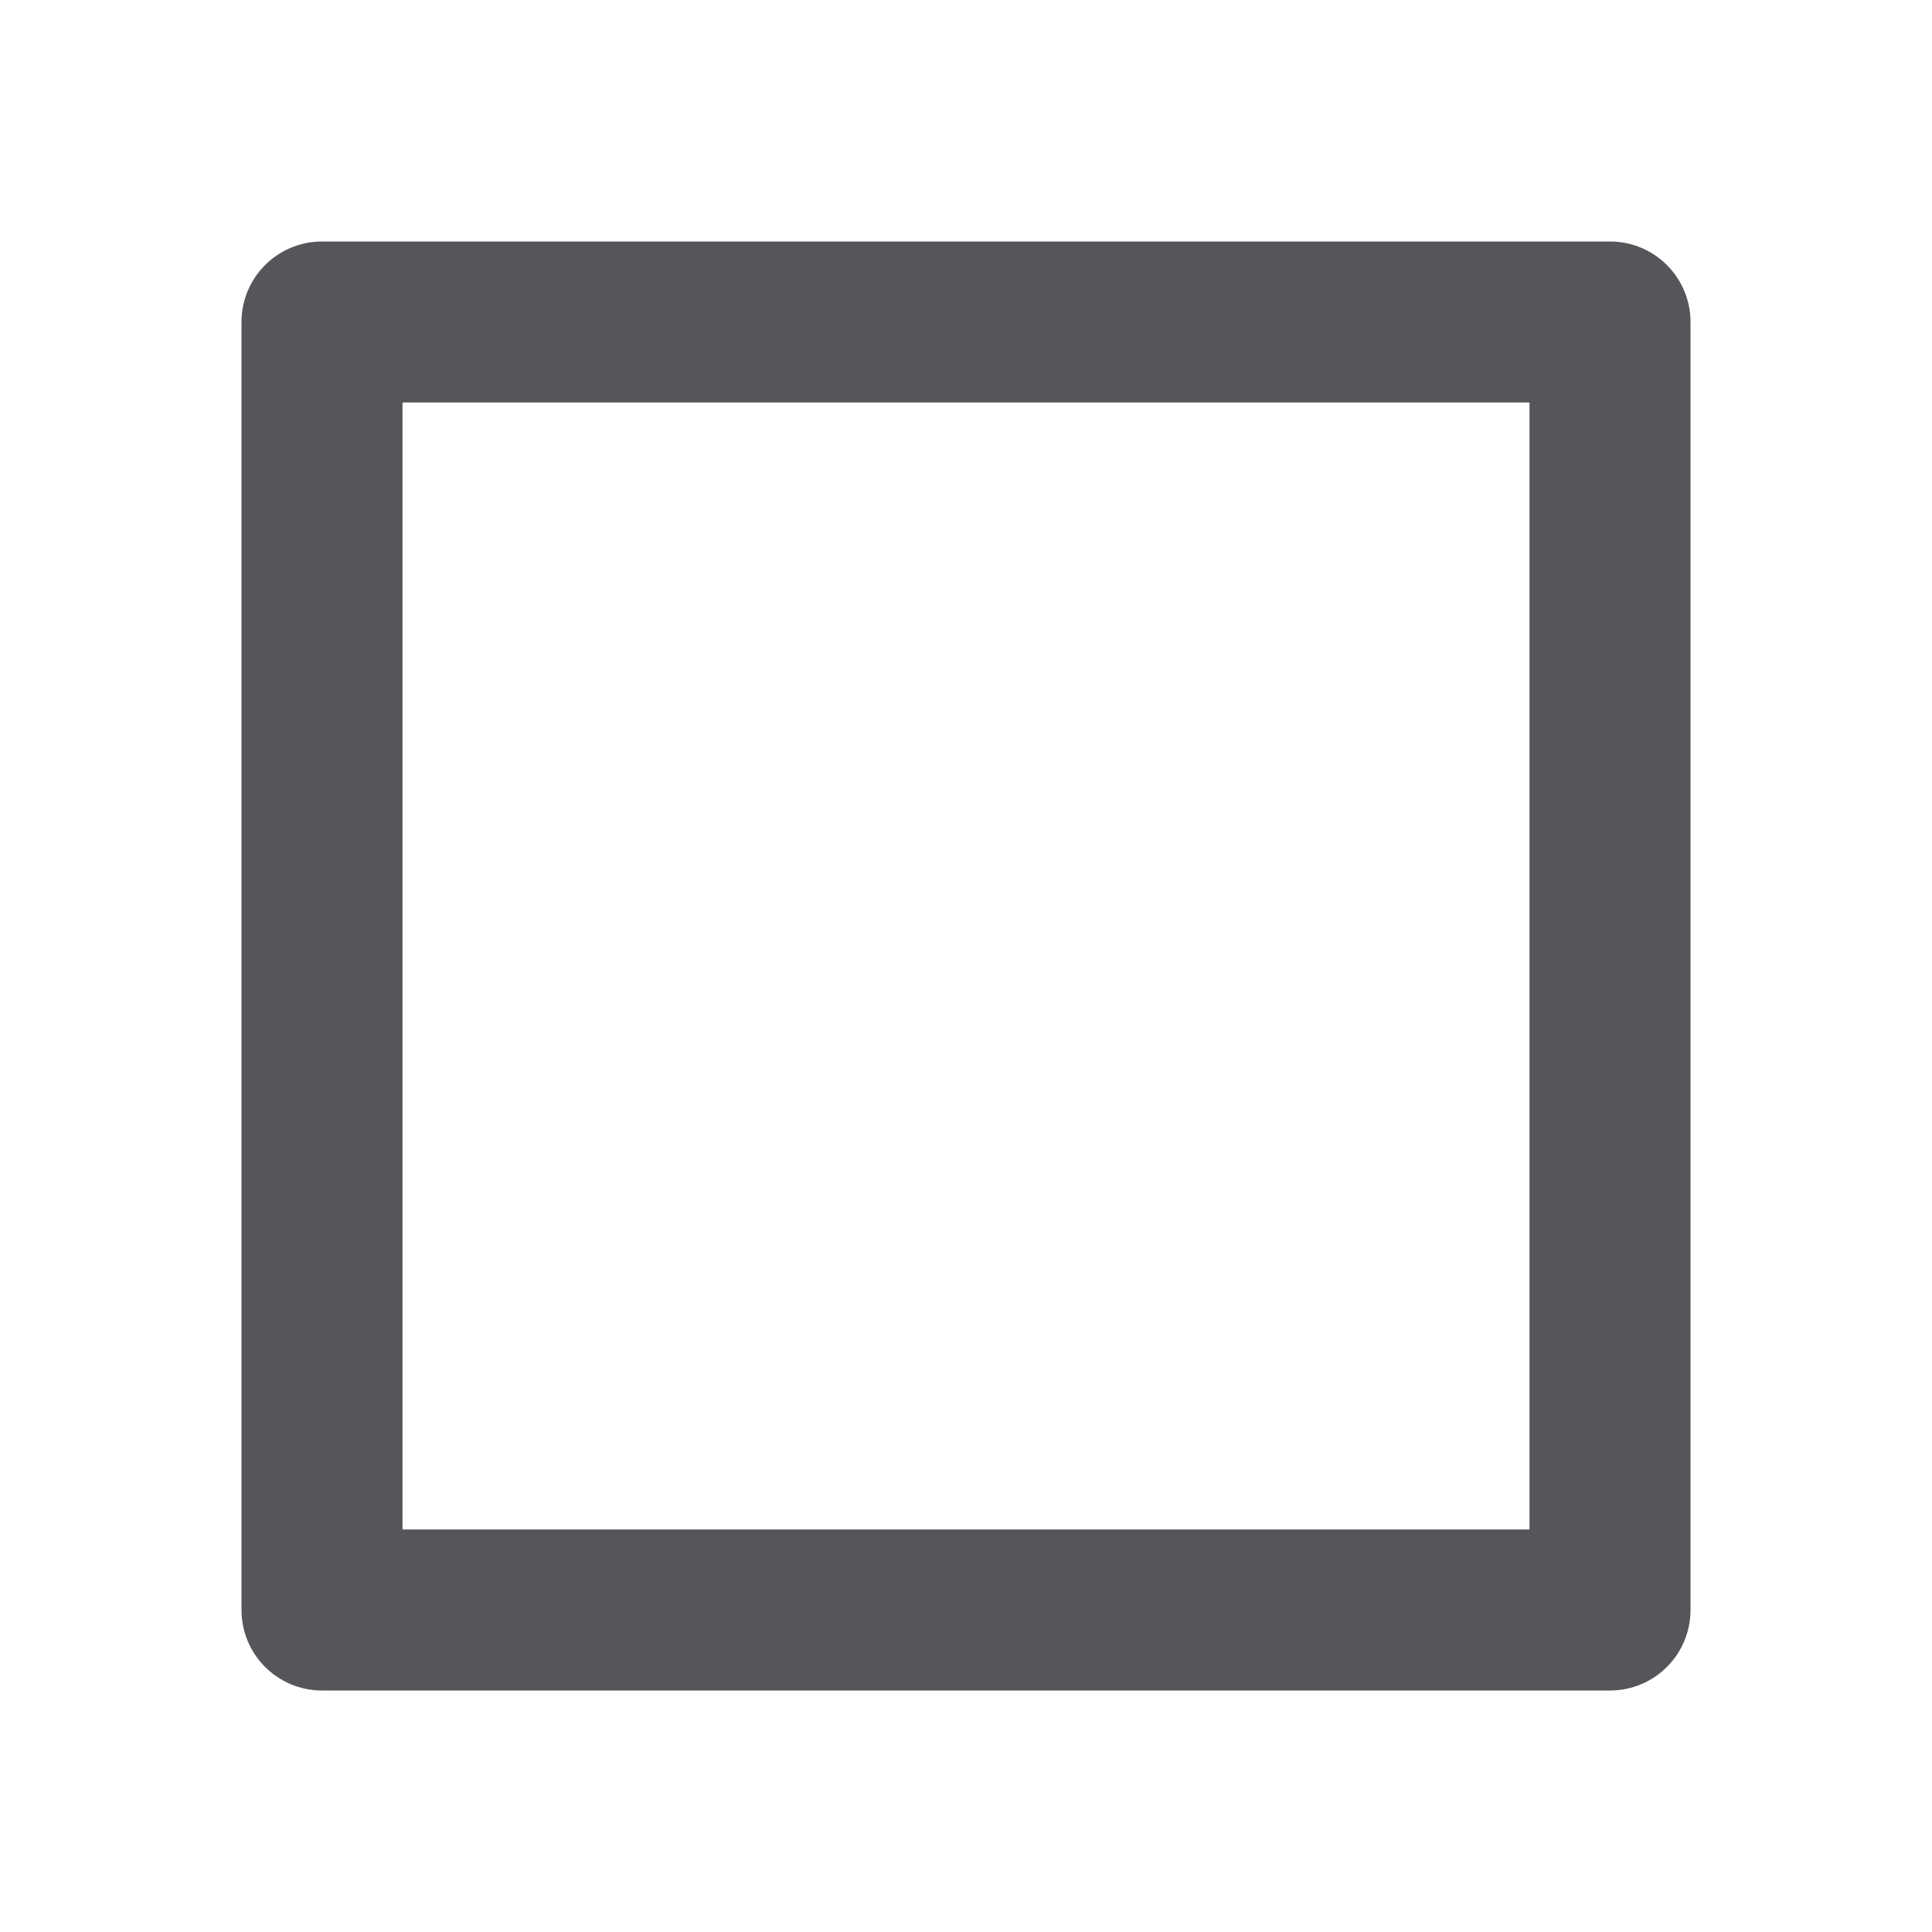
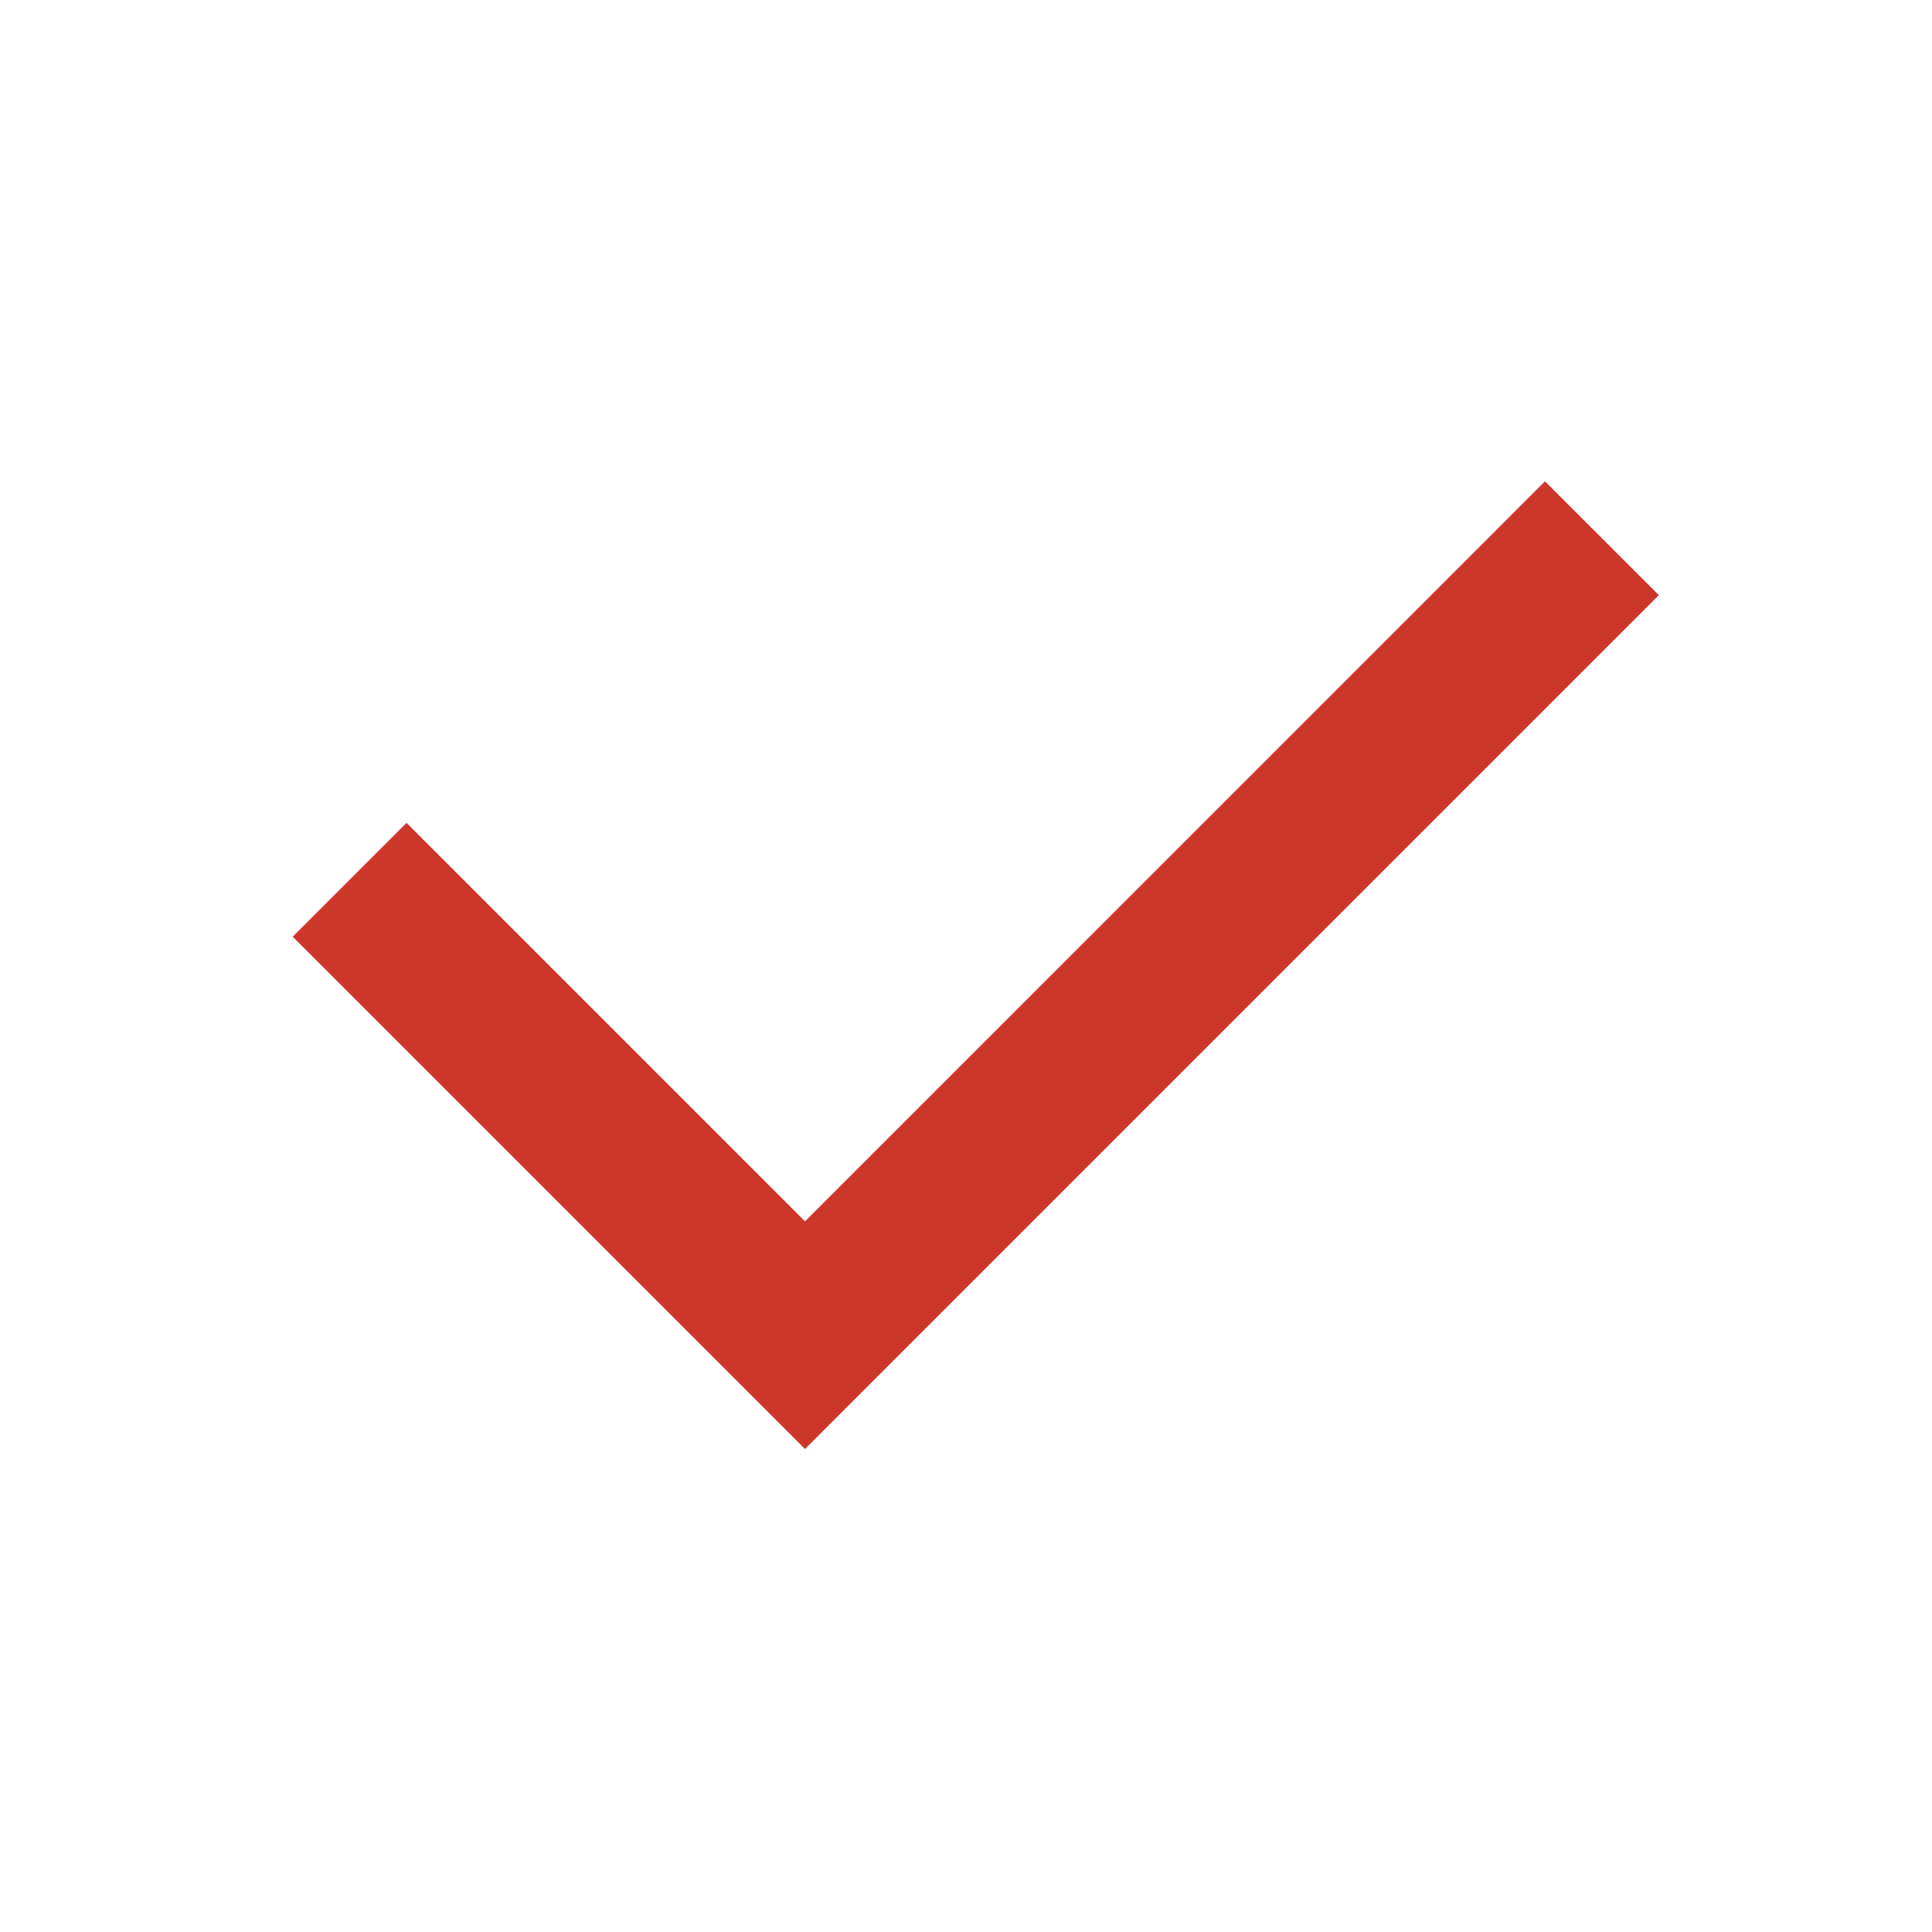
- <svg xmlns="http://www.w3.org/2000/svg" t="1652370592326" class="icon" viewBox="0 0 1024 1024" version="1.1" p-id="51930" width="16" height="16">
+ <svg xmlns="http://www.w3.org/2000/svg" t="1660099660528" class="icon" viewBox="0 0 1024 1024" version="1.1" p-id="25584" width="16" height="16">
  <defs>
    <style type="text/css" />
  </defs>
-   <path d="M170.667 128h682.667a42.667 42.667 0 0 1 42.667 42.667v682.667a42.667 42.667 0 0 1-42.667 42.667H170.667a42.667 42.667 0 0 1-42.667-42.667V170.667a42.667 42.667 0 0 1 42.667-42.667z m42.667 85.333v597.333h597.333V213.333H213.333z" p-id="51931" fill="#55555a" />
+   <path d="M426.667 647.339l392.192-392.235 60.373 60.331L426.667 768l-271.531-271.531 60.331-60.331z" p-id="25585" fill="#cd372a" />
</svg>
